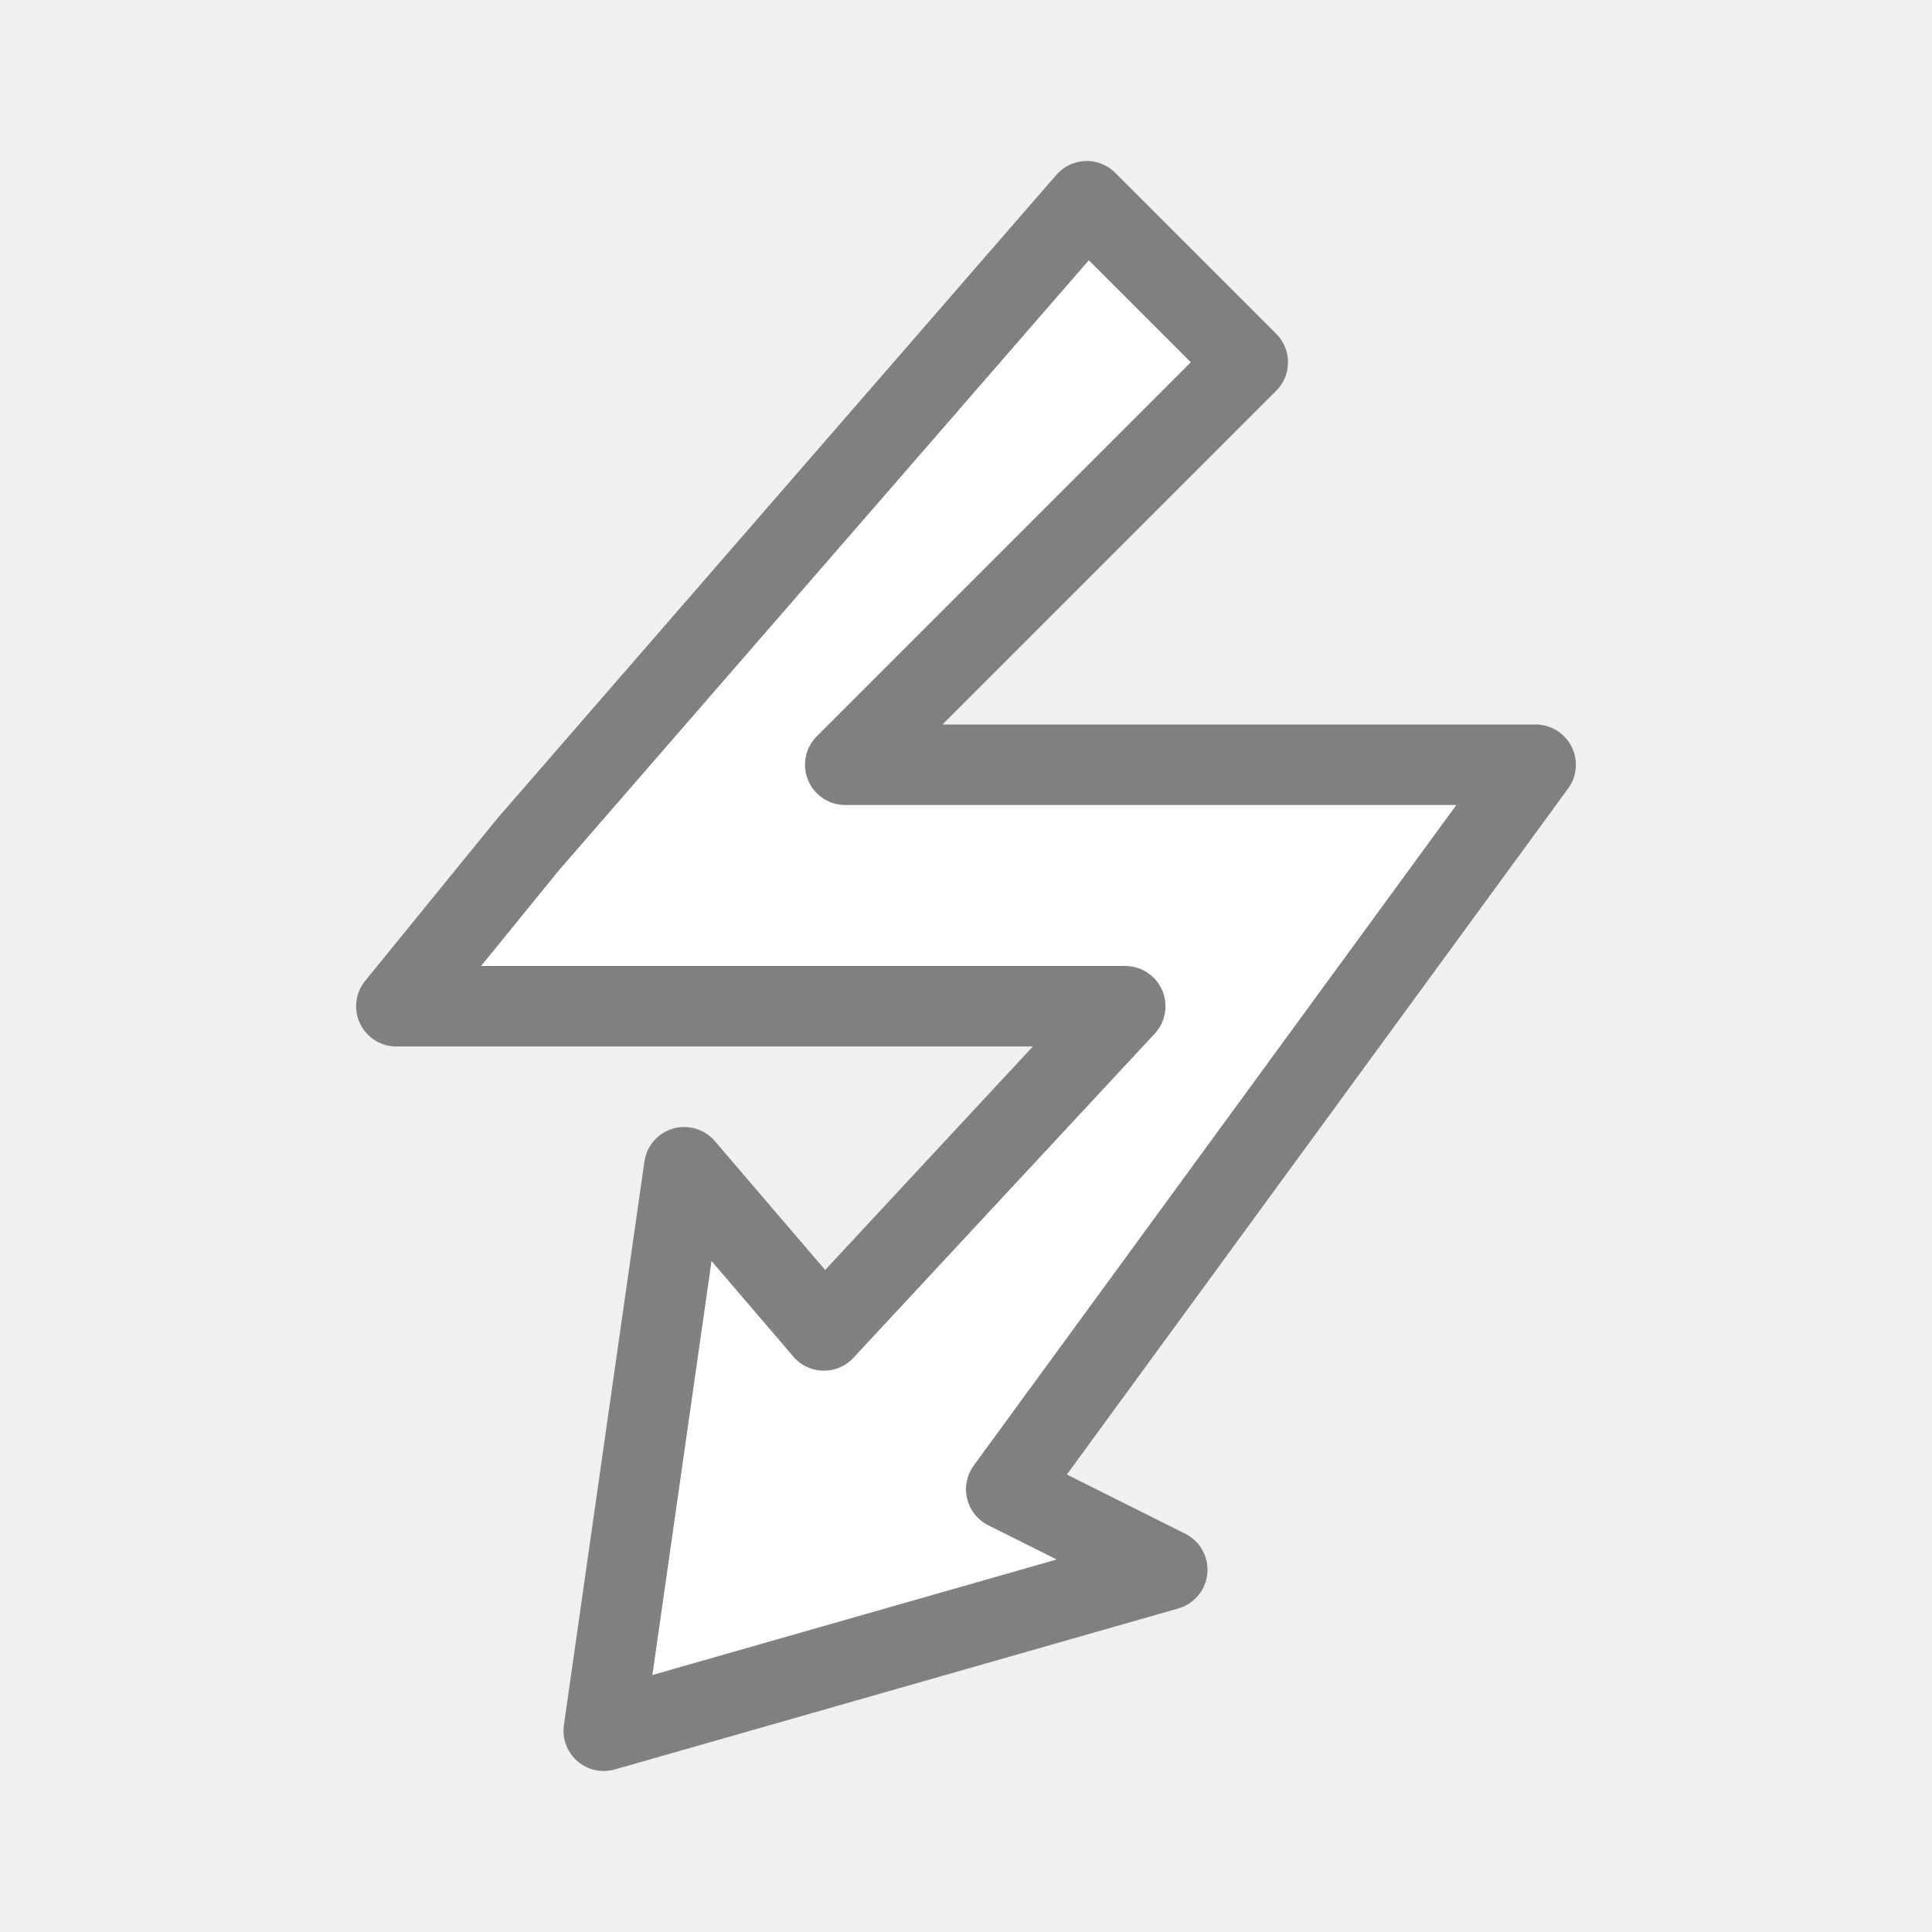
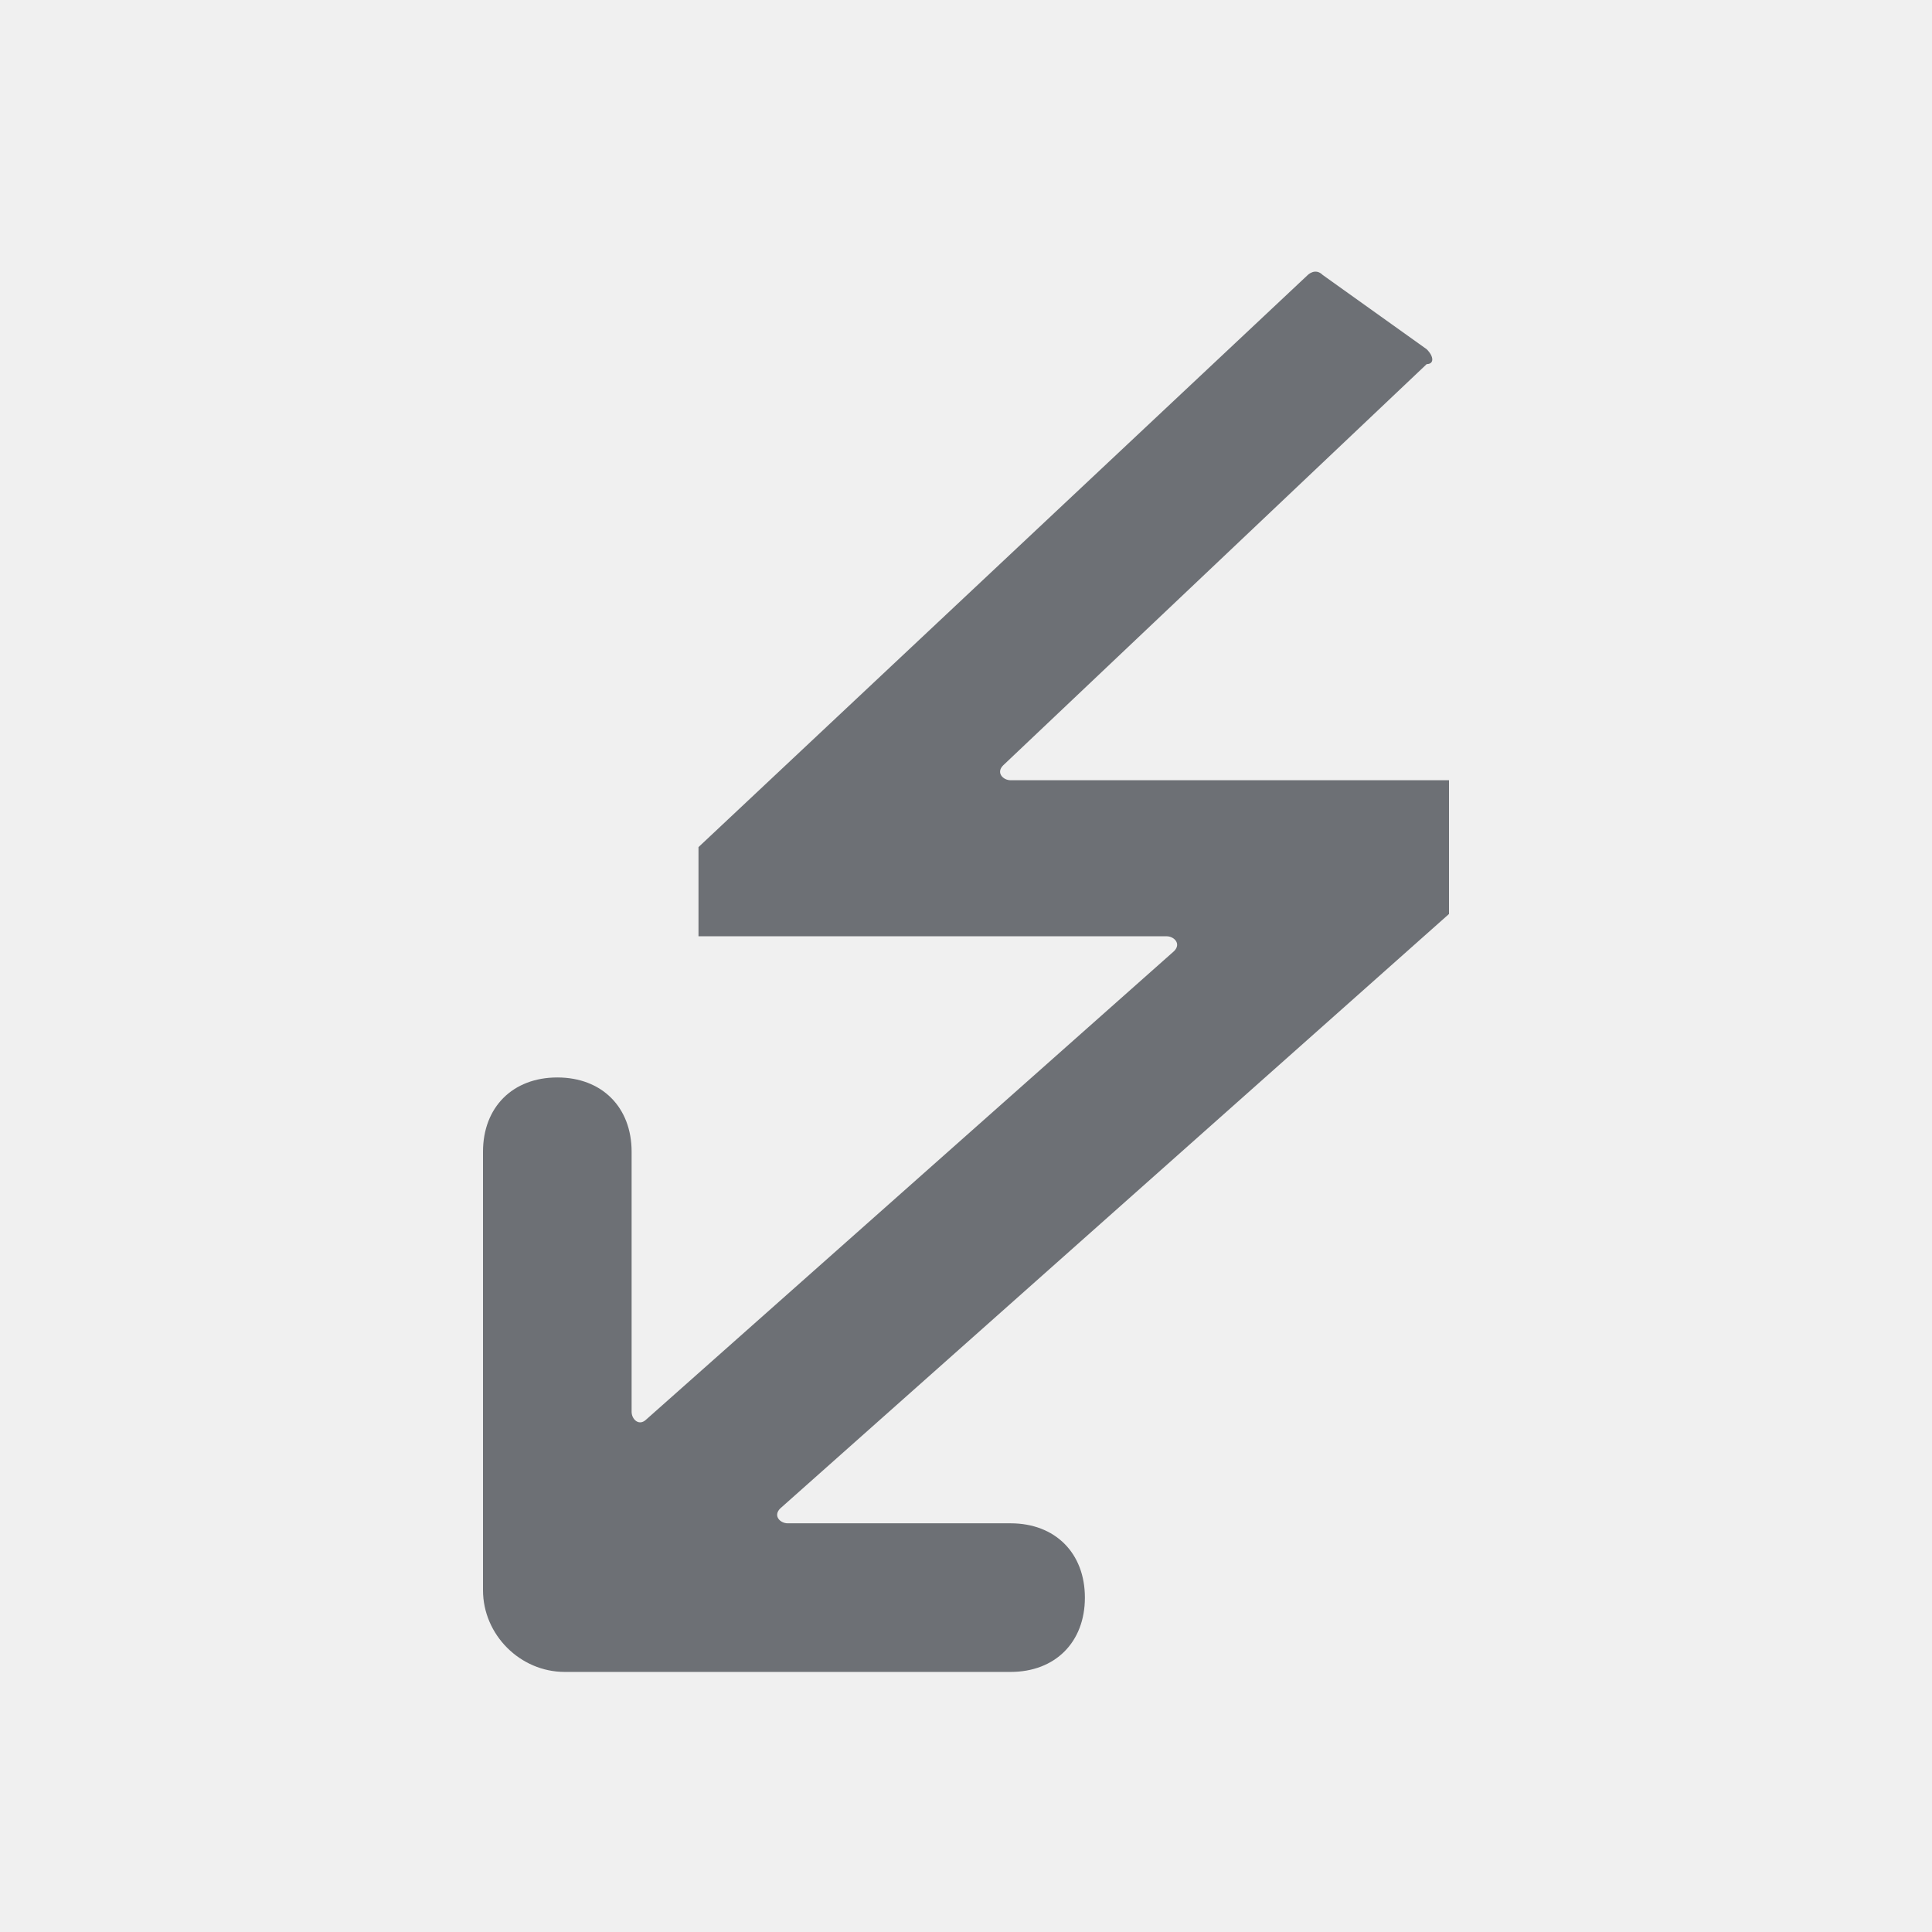
- <svg xmlns="http://www.w3.org/2000/svg" viewBox="0 0 24 24">
-   <path d="m13.5 2.5-6.936 7.985-1.64 2.015h2.495 6.559l-3.743 4.027-1.735-2.027-1 7 7-2-2-1 6.576-9h-2.531-6.045l5-5z" fill="#fff" stroke="#808080" stroke-linecap="round" stroke-linejoin="round" />
+ <svg xmlns="http://www.w3.org/2000/svg" version="1.1" id="Layer_1" x="0px" y="0px" viewBox="0 0 26 26" enable-background="new 0 0 26 26" xml:space="preserve">
+   <path fill-rule="evenodd" clip-rule="evenodd" fill="#6D7075" d="M13.5,10.3c-0.1,0.1,0,0.2,0.1,0.2h5.2h0.7l0,1.7c0,0,0,0.1,0,0.1  l-9,8c-0.1,0.1,0,0.2,0.1,0.2h3c0.6,0,1,0.4,1,1s-0.4,1-1,1H7.6c-0.6,0-1.1-0.5-1.1-1.1v-5.9c0-0.6,0.4-1,1-1s1,0.4,1,1V19  c0,0.1,0.1,0.2,0.2,0.1l7.1-6.3c0.1-0.1,0-0.2-0.1-0.2l-5.3,0h-1l0-1.1c0,0,0-0.1,0-0.1l8.2-7.7c0,0,0.1-0.1,0.2,0l1.4,1  c0.1,0.1,0.1,0.2,0,0.2L13.5,10.3z" />
</svg>
